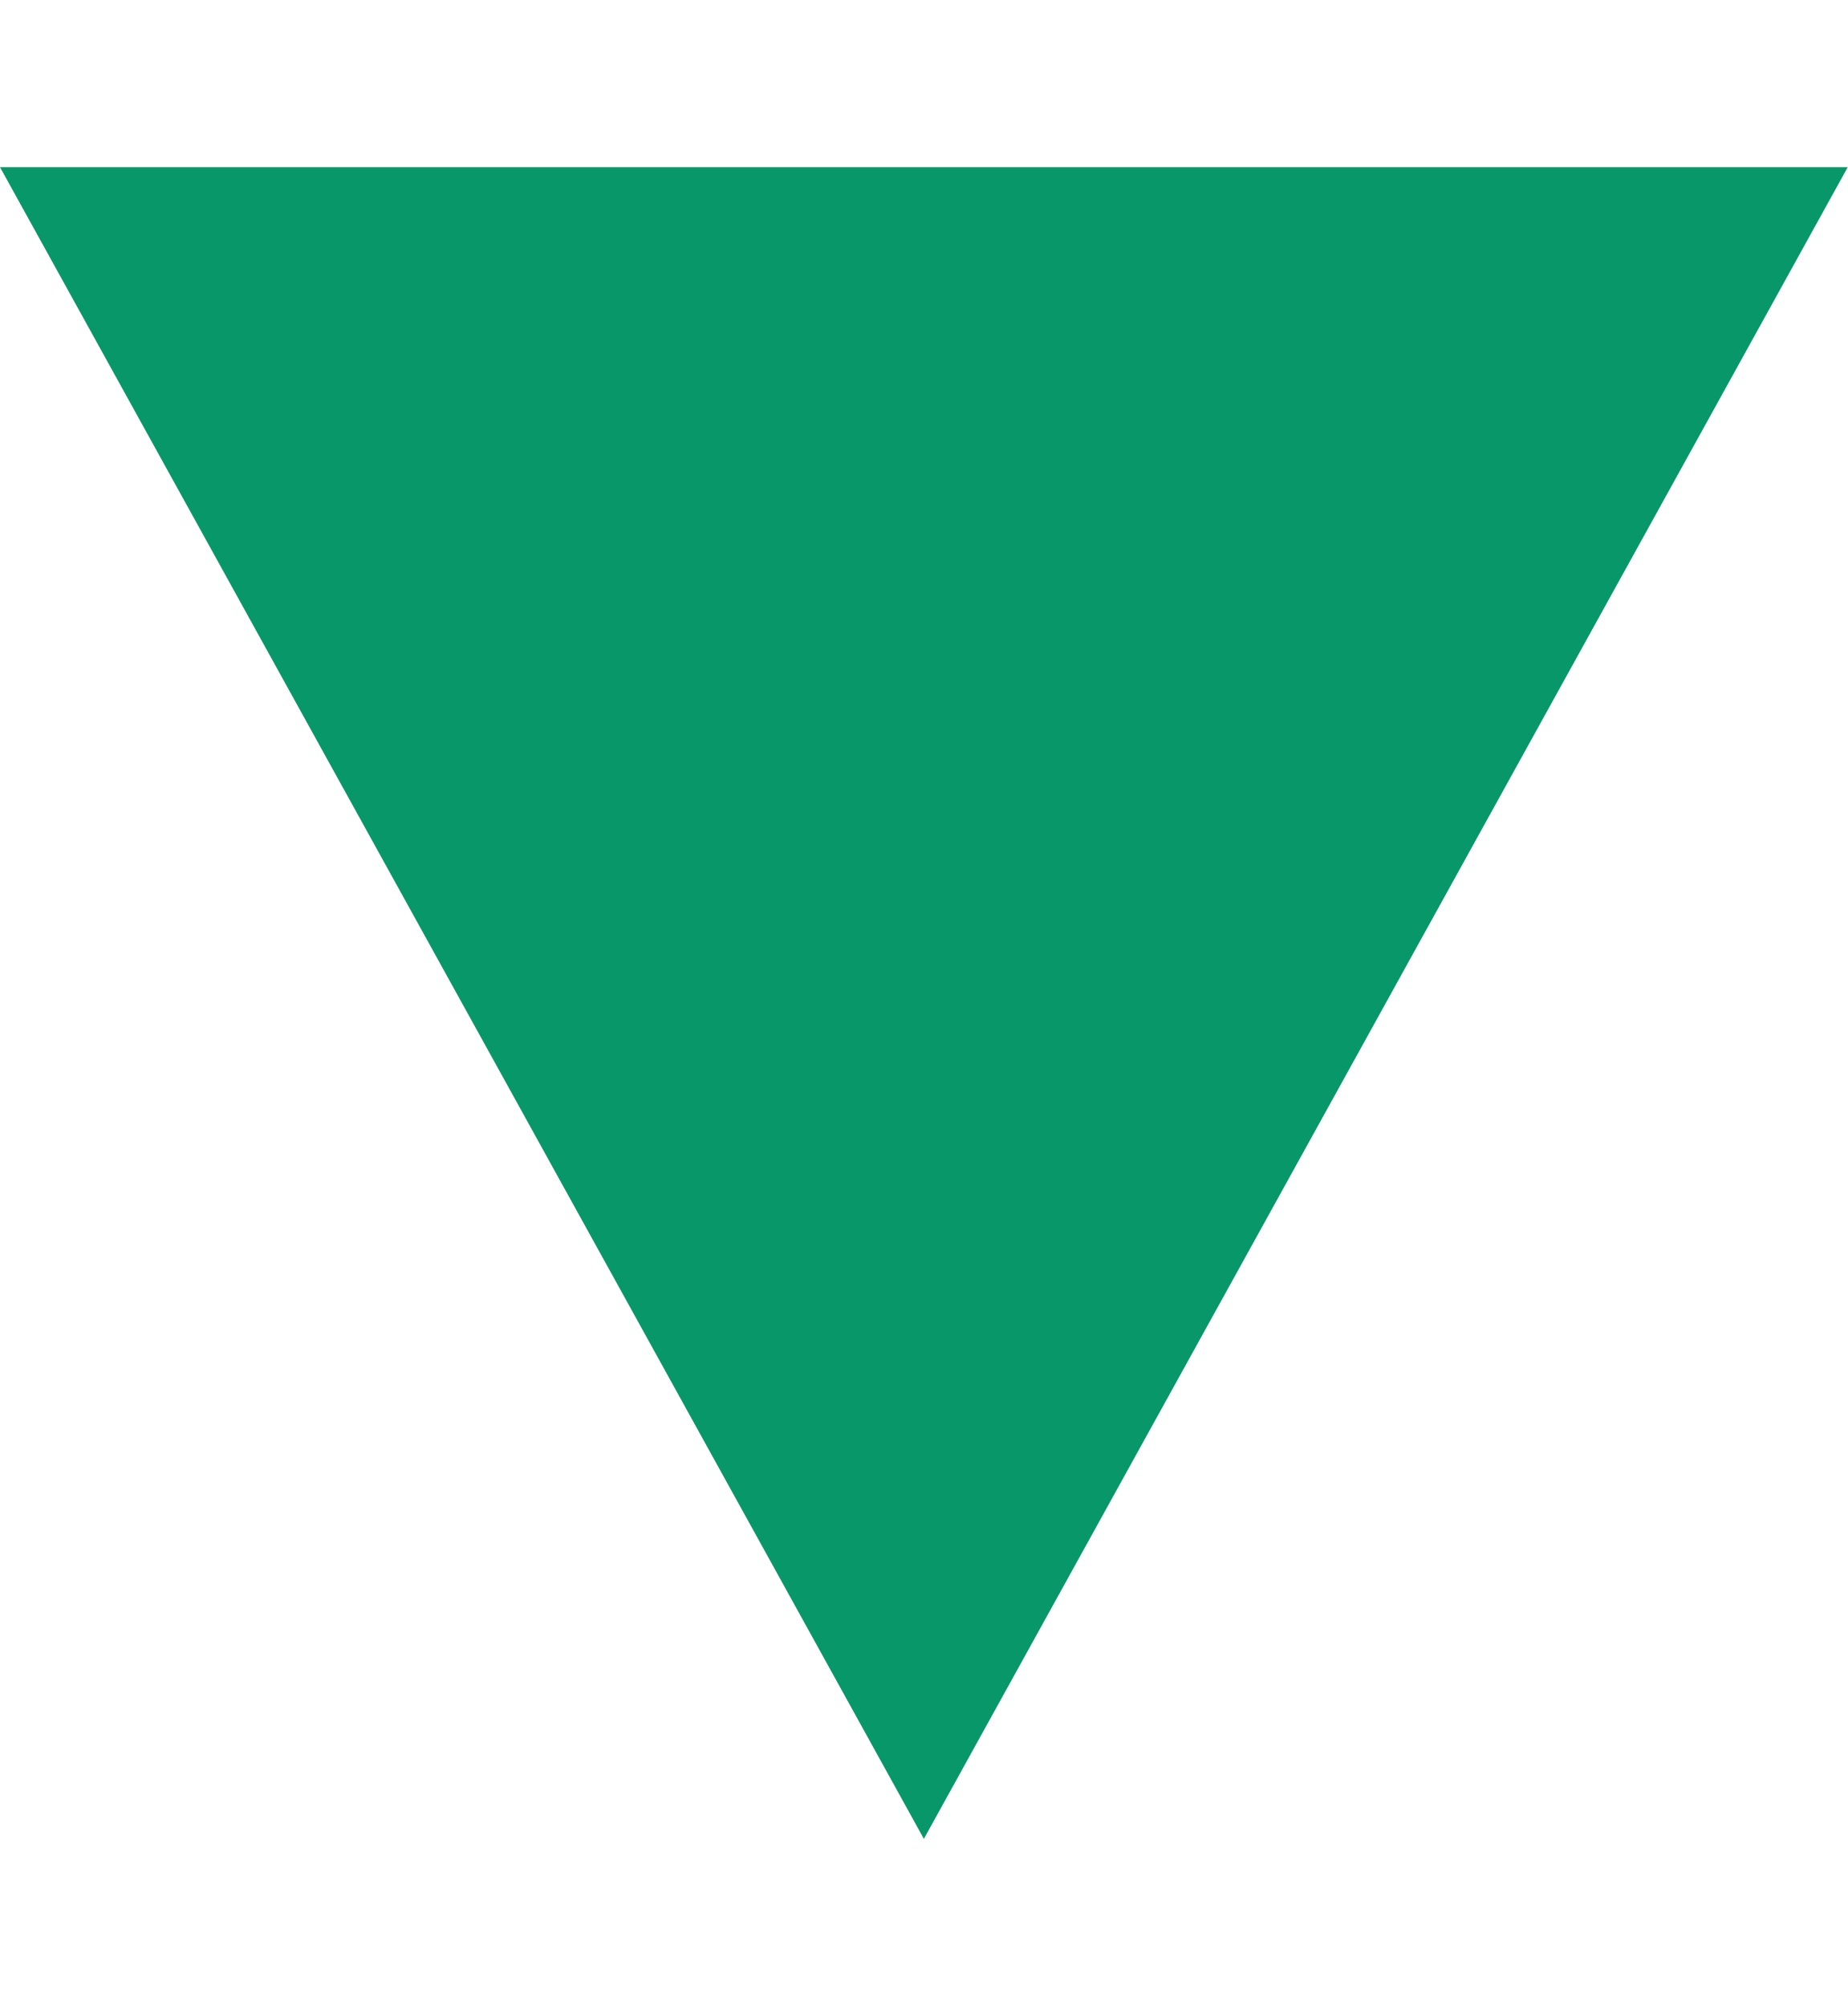
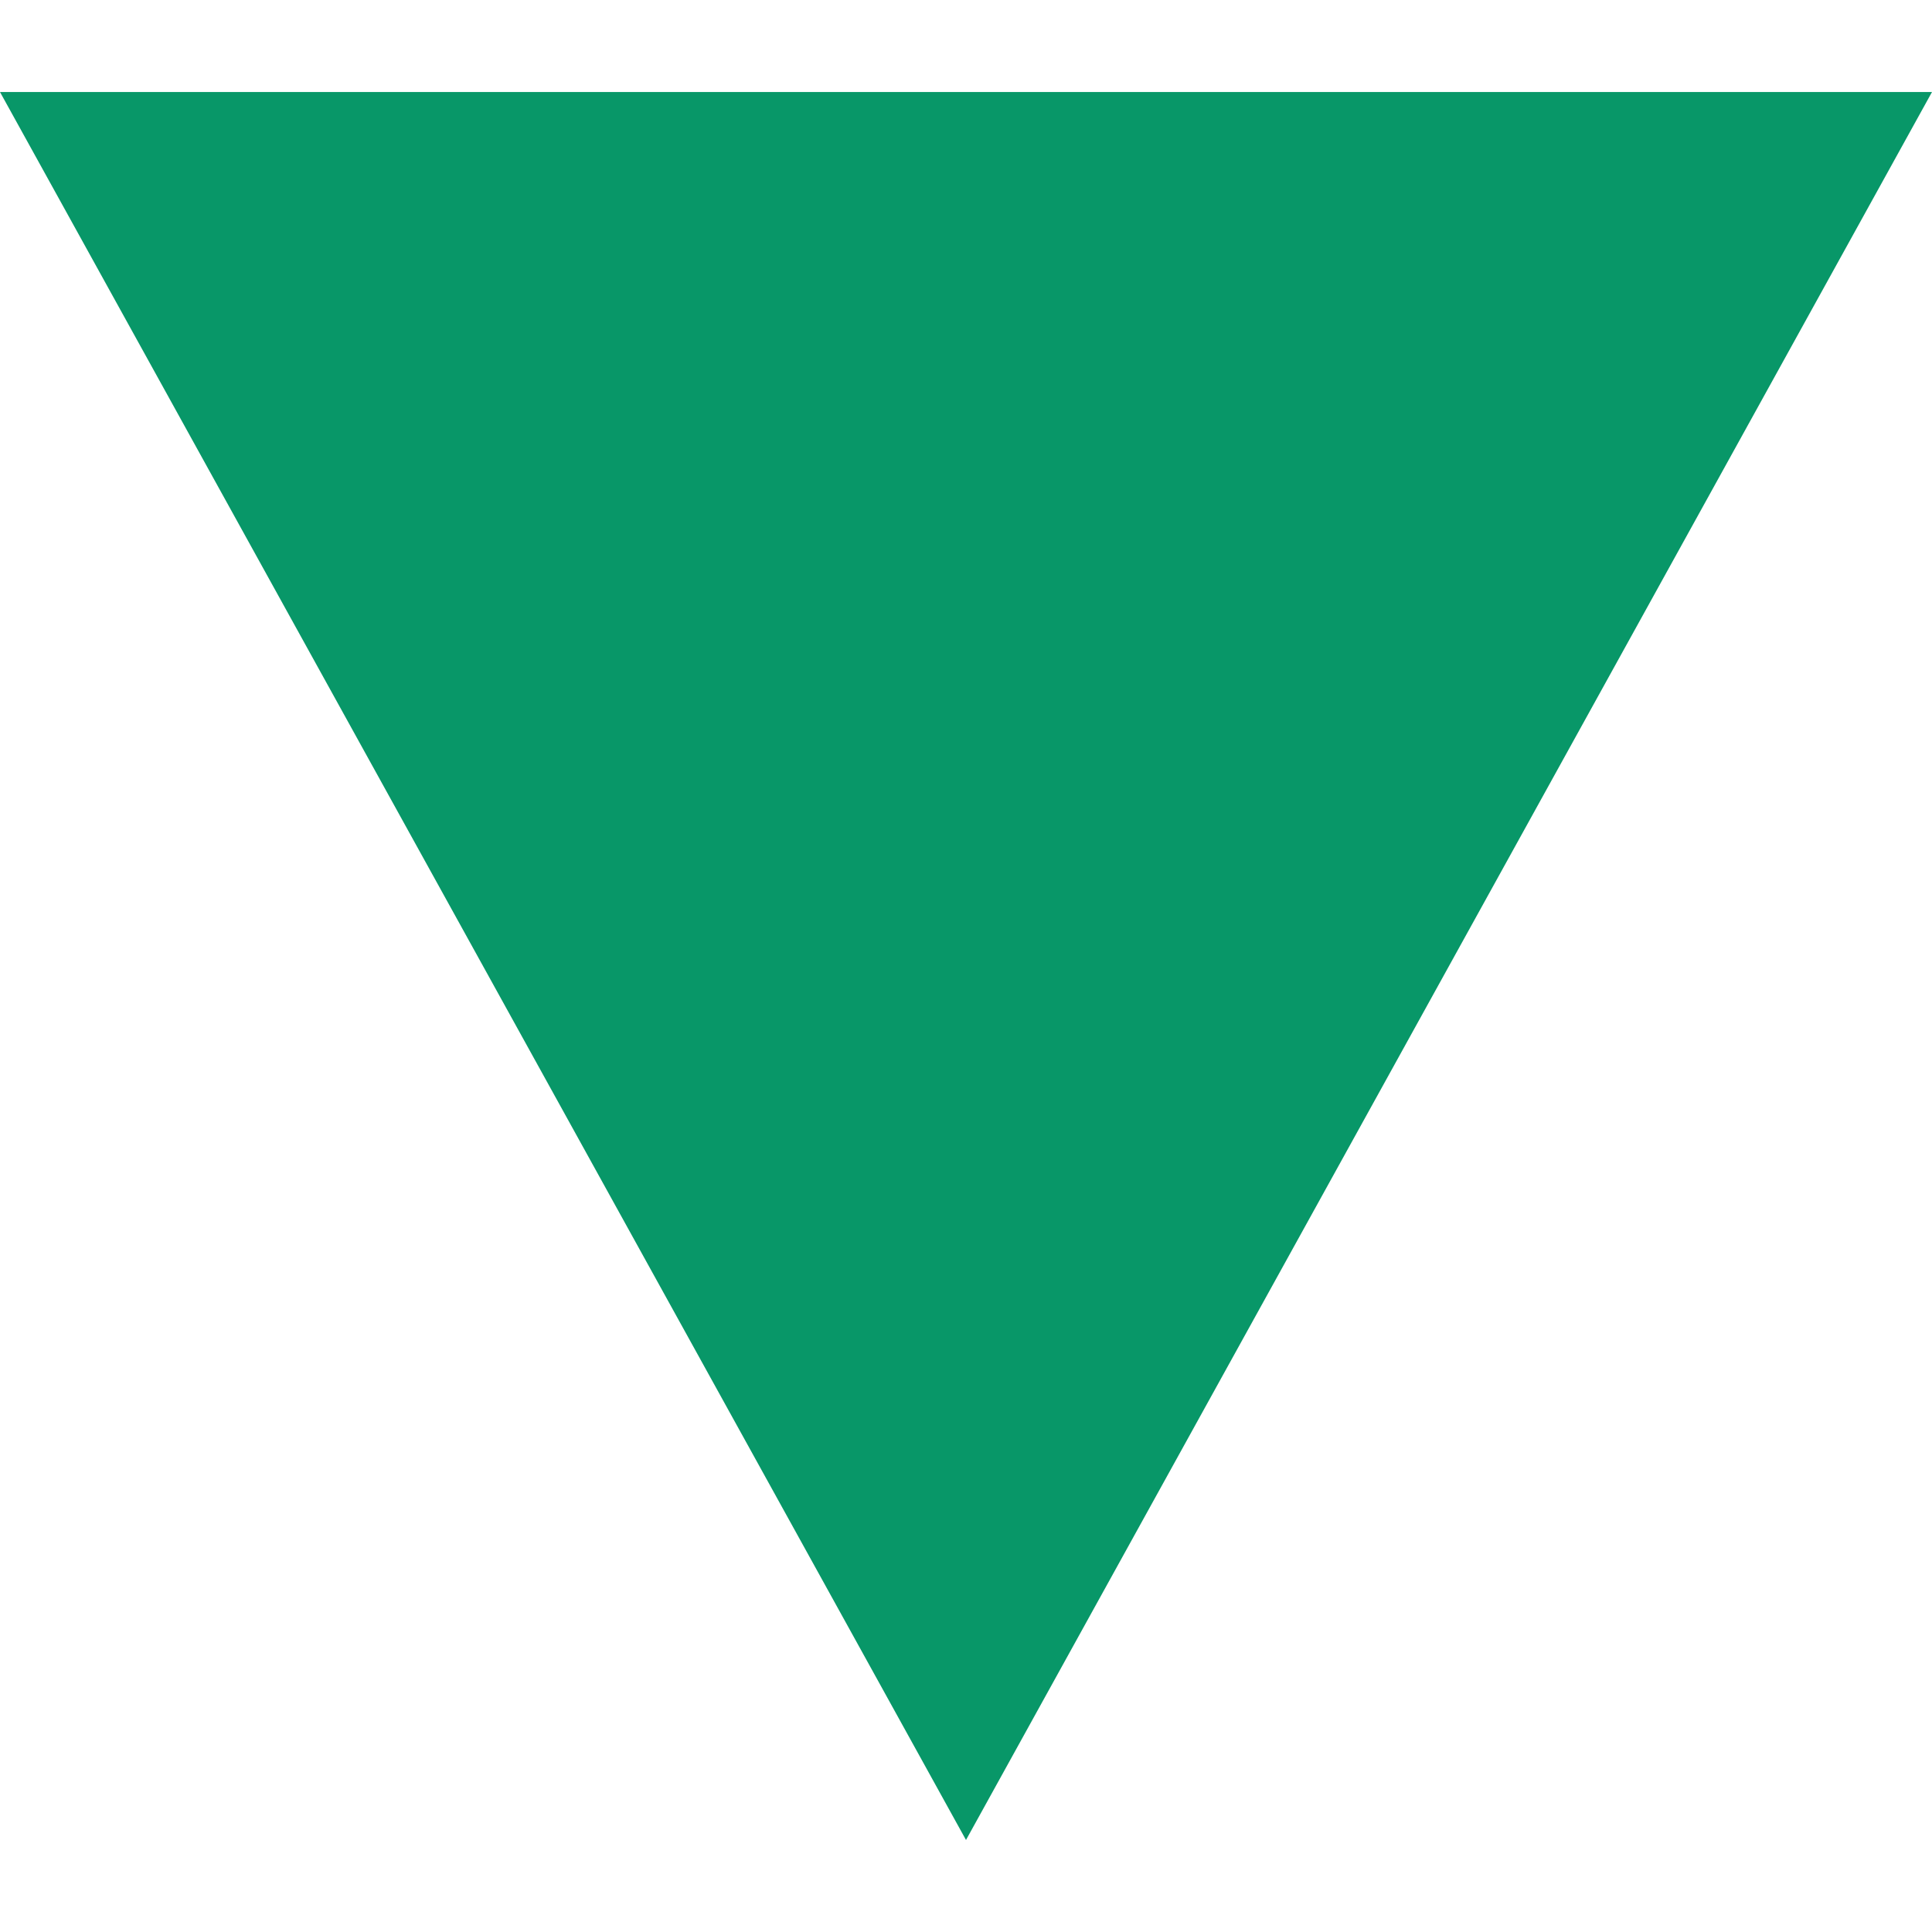
- <svg xmlns="http://www.w3.org/2000/svg" width="10" height="10.857" viewBox="0 0 12 10.857">
+ <svg xmlns="http://www.w3.org/2000/svg" width="8" height="8" viewBox="0 0 12 10.857">
  <path id="Polygon_9" data-name="Polygon 9" d="M6,0l6,10.857H0Z" transform="translate(12 10.857) rotate(180)" fill="#089768" />
</svg>
